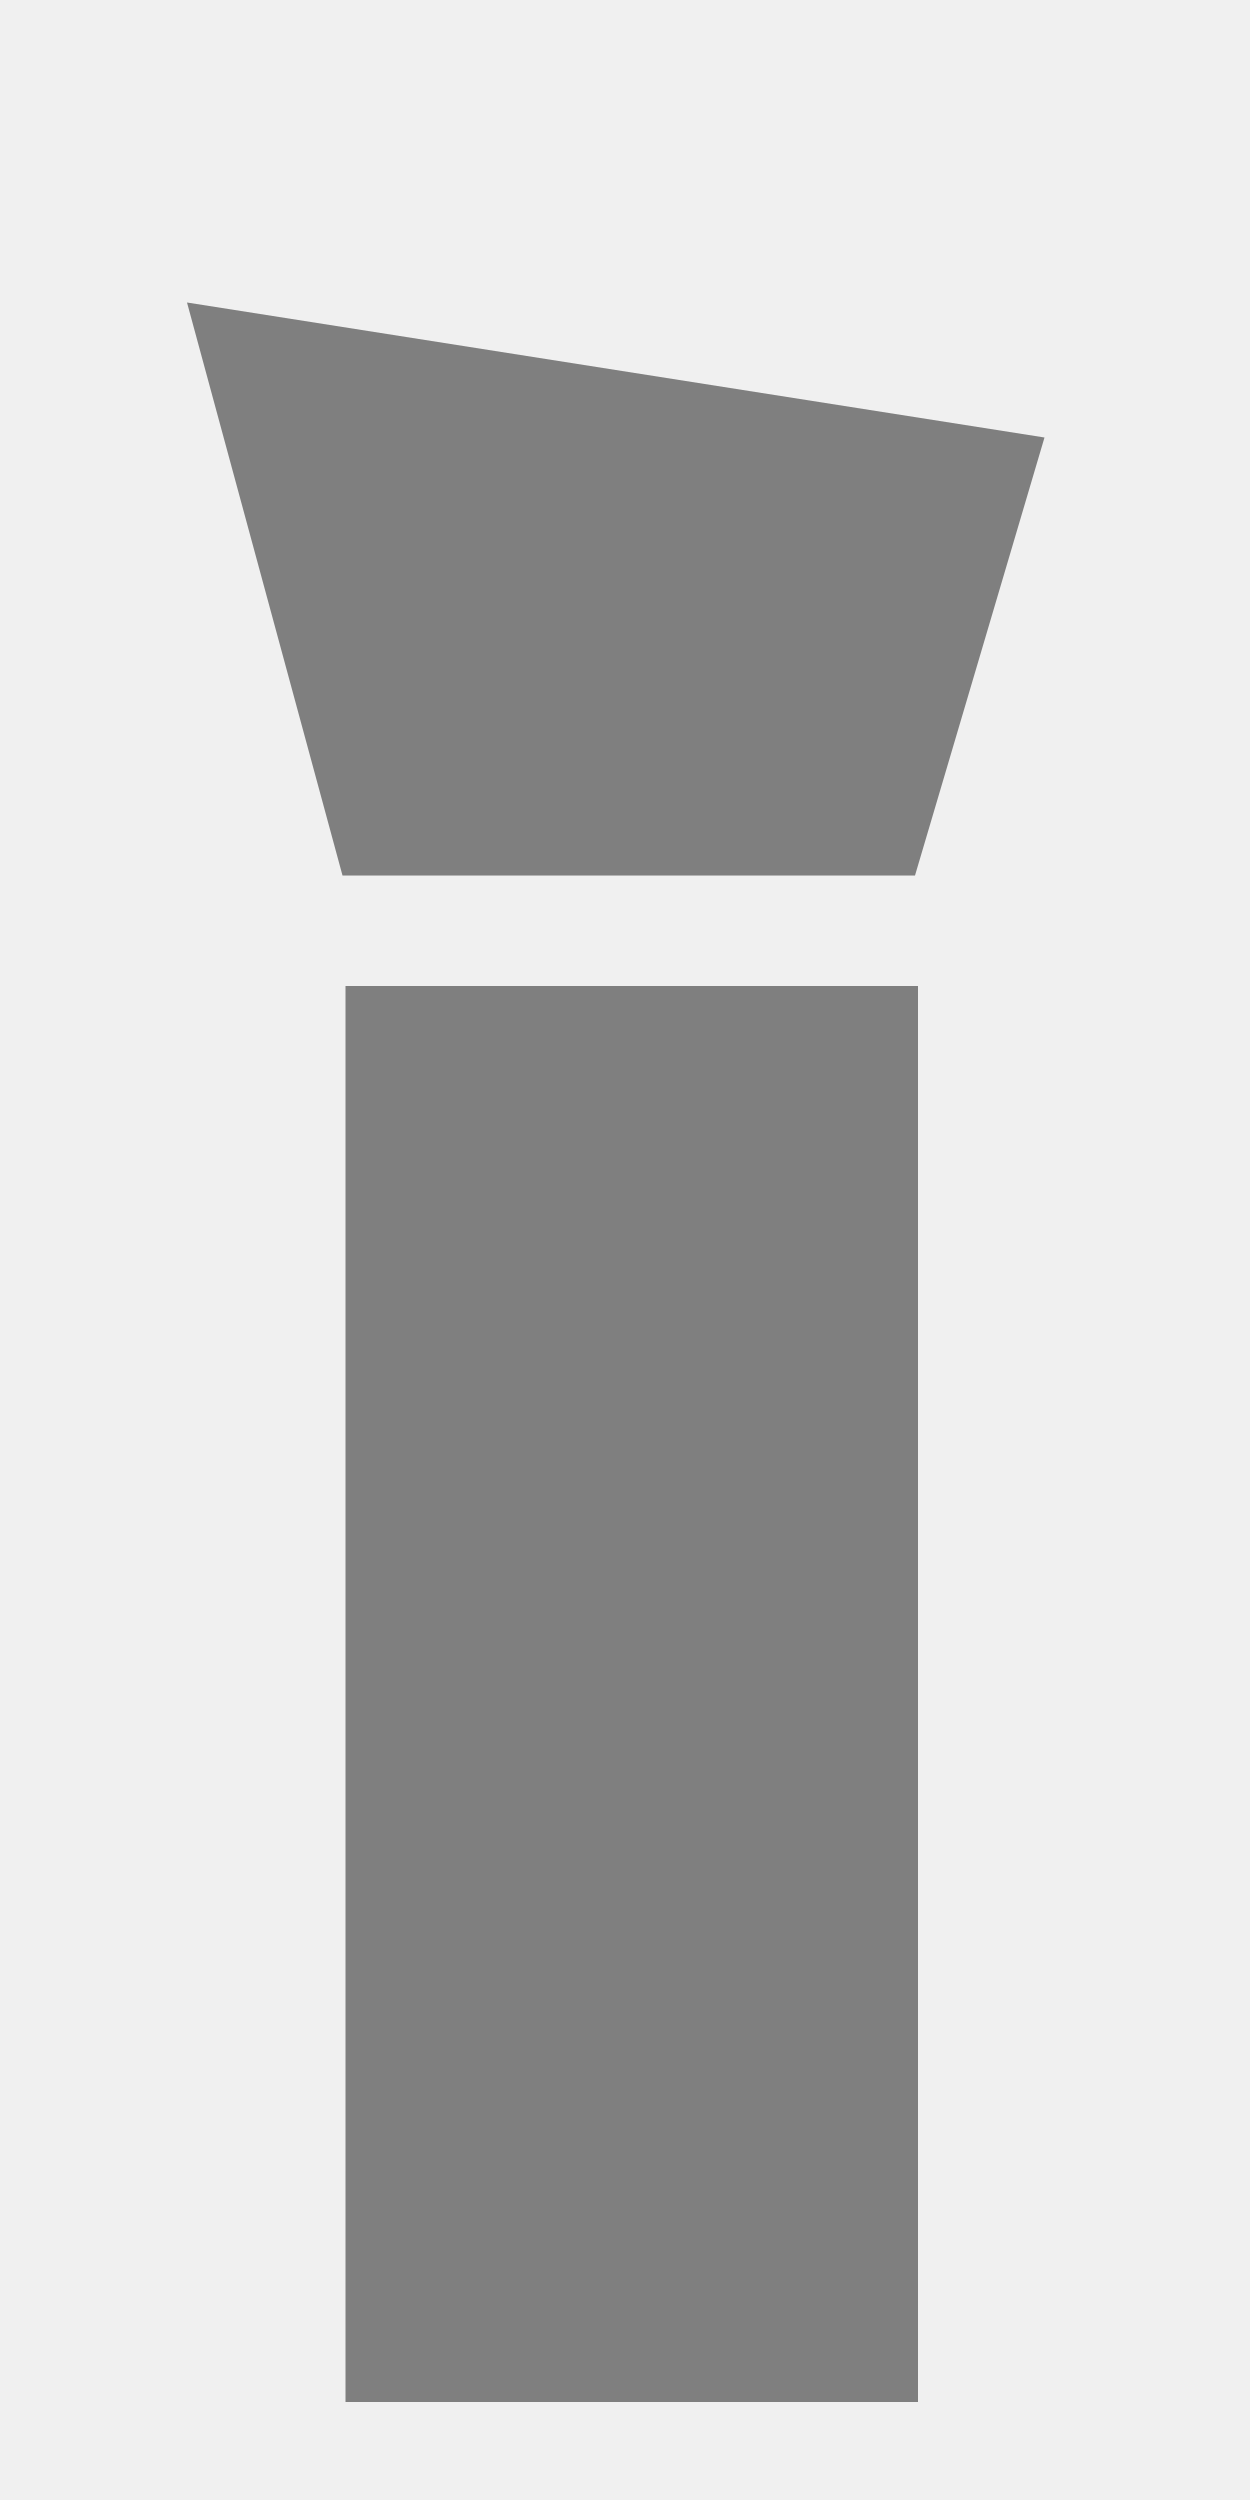
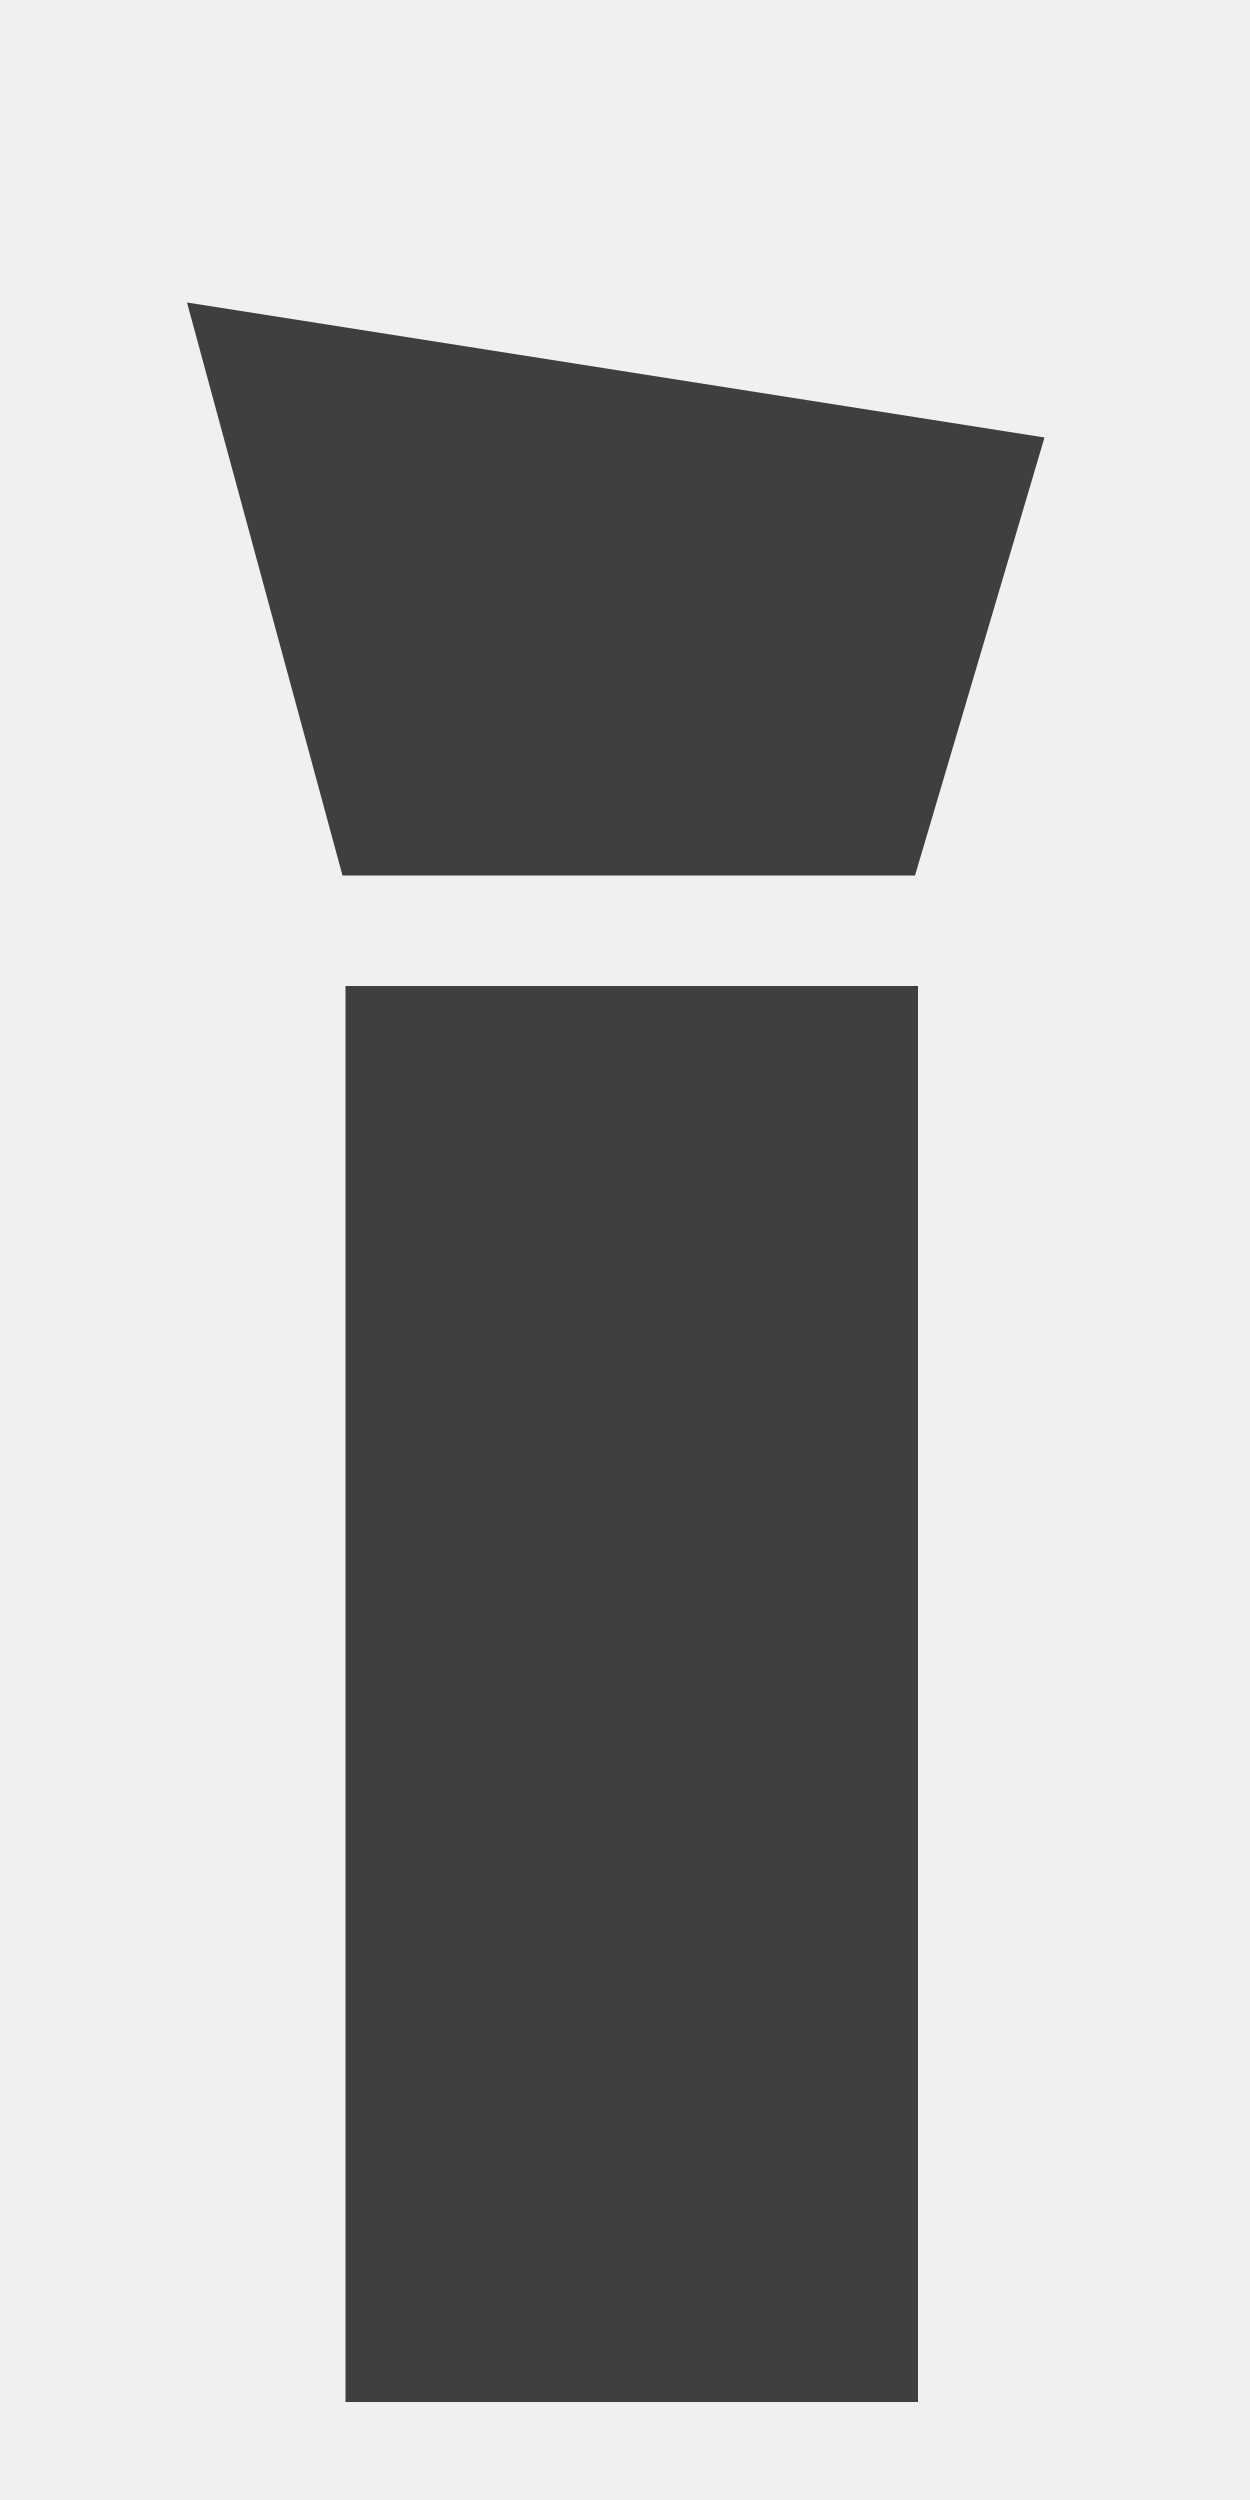
<svg xmlns="http://www.w3.org/2000/svg" version="1.1" id="Layer_1" x="0px" y="0px" viewBox="0 0 250 500" style="enable-background:new 0 0 250 500;" xml:space="preserve">
  <style type="text/css">
	.st0{display:none;}
	.st1{display:inline;}
	.st2{display:inline;fill:#FFFFFF;}
- 	.st3{fill:#7F7F7F;}
+ 	.st3{fill:#3F3F3F;}
</style>
  <g id="Layer_7" class="st0">
    <path class="st1" d="M16.7,394.5c12.2-12.5,72.4-72.2,72.4-72.2s20.1,19.3,38.7,17.7c18.6-1.6,50.8-36.2,50.8-36.2l-52.3-52h0.1   l-52-52.4c0,0-34.6,32.1-36.2,50.8c-1.7,18.6,17.6,38.7,17.6,38.7S-4,349.1-16.5,361.2c0,0-14.8,19.9,0,33.4S16.7,394.5,16.7,394.5   z" />
    <circle class="st2" cx="2.1" cy="373.9" r="11" />
  </g>
  <g id="Layer_8">
    <rect x="69.1" y="197.2" class="st3" width="114.5" height="283.2" />
  </g>
  <g id="Layer_1_00000039114943745601818400000003755729974789632912_" class="st0">
    <polygon class="st1" points="183,175.1 68.5,175.1 44.7,87.5 208.9,87.5  " />
  </g>
  <g id="Layer_12" class="st0">
    <polygon class="st1" points="183,152.6 68.5,152.6 122.1,64.9 134,64.9  " />
    <rect x="68.5" y="152.6" class="st1" width="114.7" height="22.6" />
  </g>
  <g id="Layer_9">
    <polygon class="st3" points="183,175.1 68.5,175.1 37.4,60.5 208.9,87.5  " />
  </g>
  <g id="Layer_10" class="st0">
    <polygon class="st1" points="183.6,175.1 69.1,175.1 95.5,74.1 162.8,74.1  " />
    <circle class="st1" cx="130.2" cy="30.9" r="29.6" />
  </g>
  <g id="Layer_11" class="st0">
    <polygon class="st1" points="183.2,178 68.6,178 95,77 162.3,77  " />
    <rect x="108.1" y="-13" class="st1" width="40.5" height="73.5" />
  </g>
  <g id="Layer_3" class="st0">
    <g class="st1">
      <path d="M183.1,127.3l-2.1,47.6h-51.6H118l0,0H68.6v-47.6c1.2-26.4,57.7-66.4,57.7-66.4S184.3,100.9,183.1,127.3z" />
      <path d="M129.5,174.9c-1.9,0.1-3.8,0.2-5.7,0.2c-1.9,0-3.8-0.1-5.7-0.2H129.5z" />
    </g>
    <rect x="68.6" y="127.2" class="st1" width="114.5" height="47.7" />
  </g>
  <g id="Layer_2_00000051360308311668140820000008093998276241229758_" class="st0">
    <polygon class="st1" points="190.6,290 87.7,187.1 137.3,87.9 301.6,241.4  " />
  </g>
  <g id="Layer_4" class="st0">
    <polygon class="st1" points="190.6,290 87.7,187.1 178.5,126.9 250.2,193.5  " />
-     <ellipse transform="matrix(0.7071 -0.7071 0.7071 0.7071 -9.306 211.1276)" class="st1" cx="250.2" cy="116.8" rx="39" ry="39" />
+     <ellipse transform="matrix(0.7071 -0.7071 0.7071 0.7071 -9.3086 211.128)" class="st1" cx="250.2" cy="116.8" rx="39" ry="39" />
  </g>
  <g id="Layer_5" class="st0">
    <polygon class="st1" points="190.6,290 87.7,187.1 178.5,126.9 250.2,193.5  " />
-     <rect x="213.5" y="99.8" transform="matrix(0.666 -0.746 0.746 0.666 -1.3297 228.5438)" class="st1" width="82.1" height="31.9" />
+     <rect x="213.5" y="99.8" transform="matrix(0.666 -0.746 0.746 0.666 -1.3123 228.5471)" class="st1" width="82.1" height="31.9" />
  </g>
  <g id="Layer_6" class="st0">
    <polygon class="st1" points="190.6,290 87.7,187.1 225.3,134.5 239.7,148.9  " />
  </g>
</svg>
